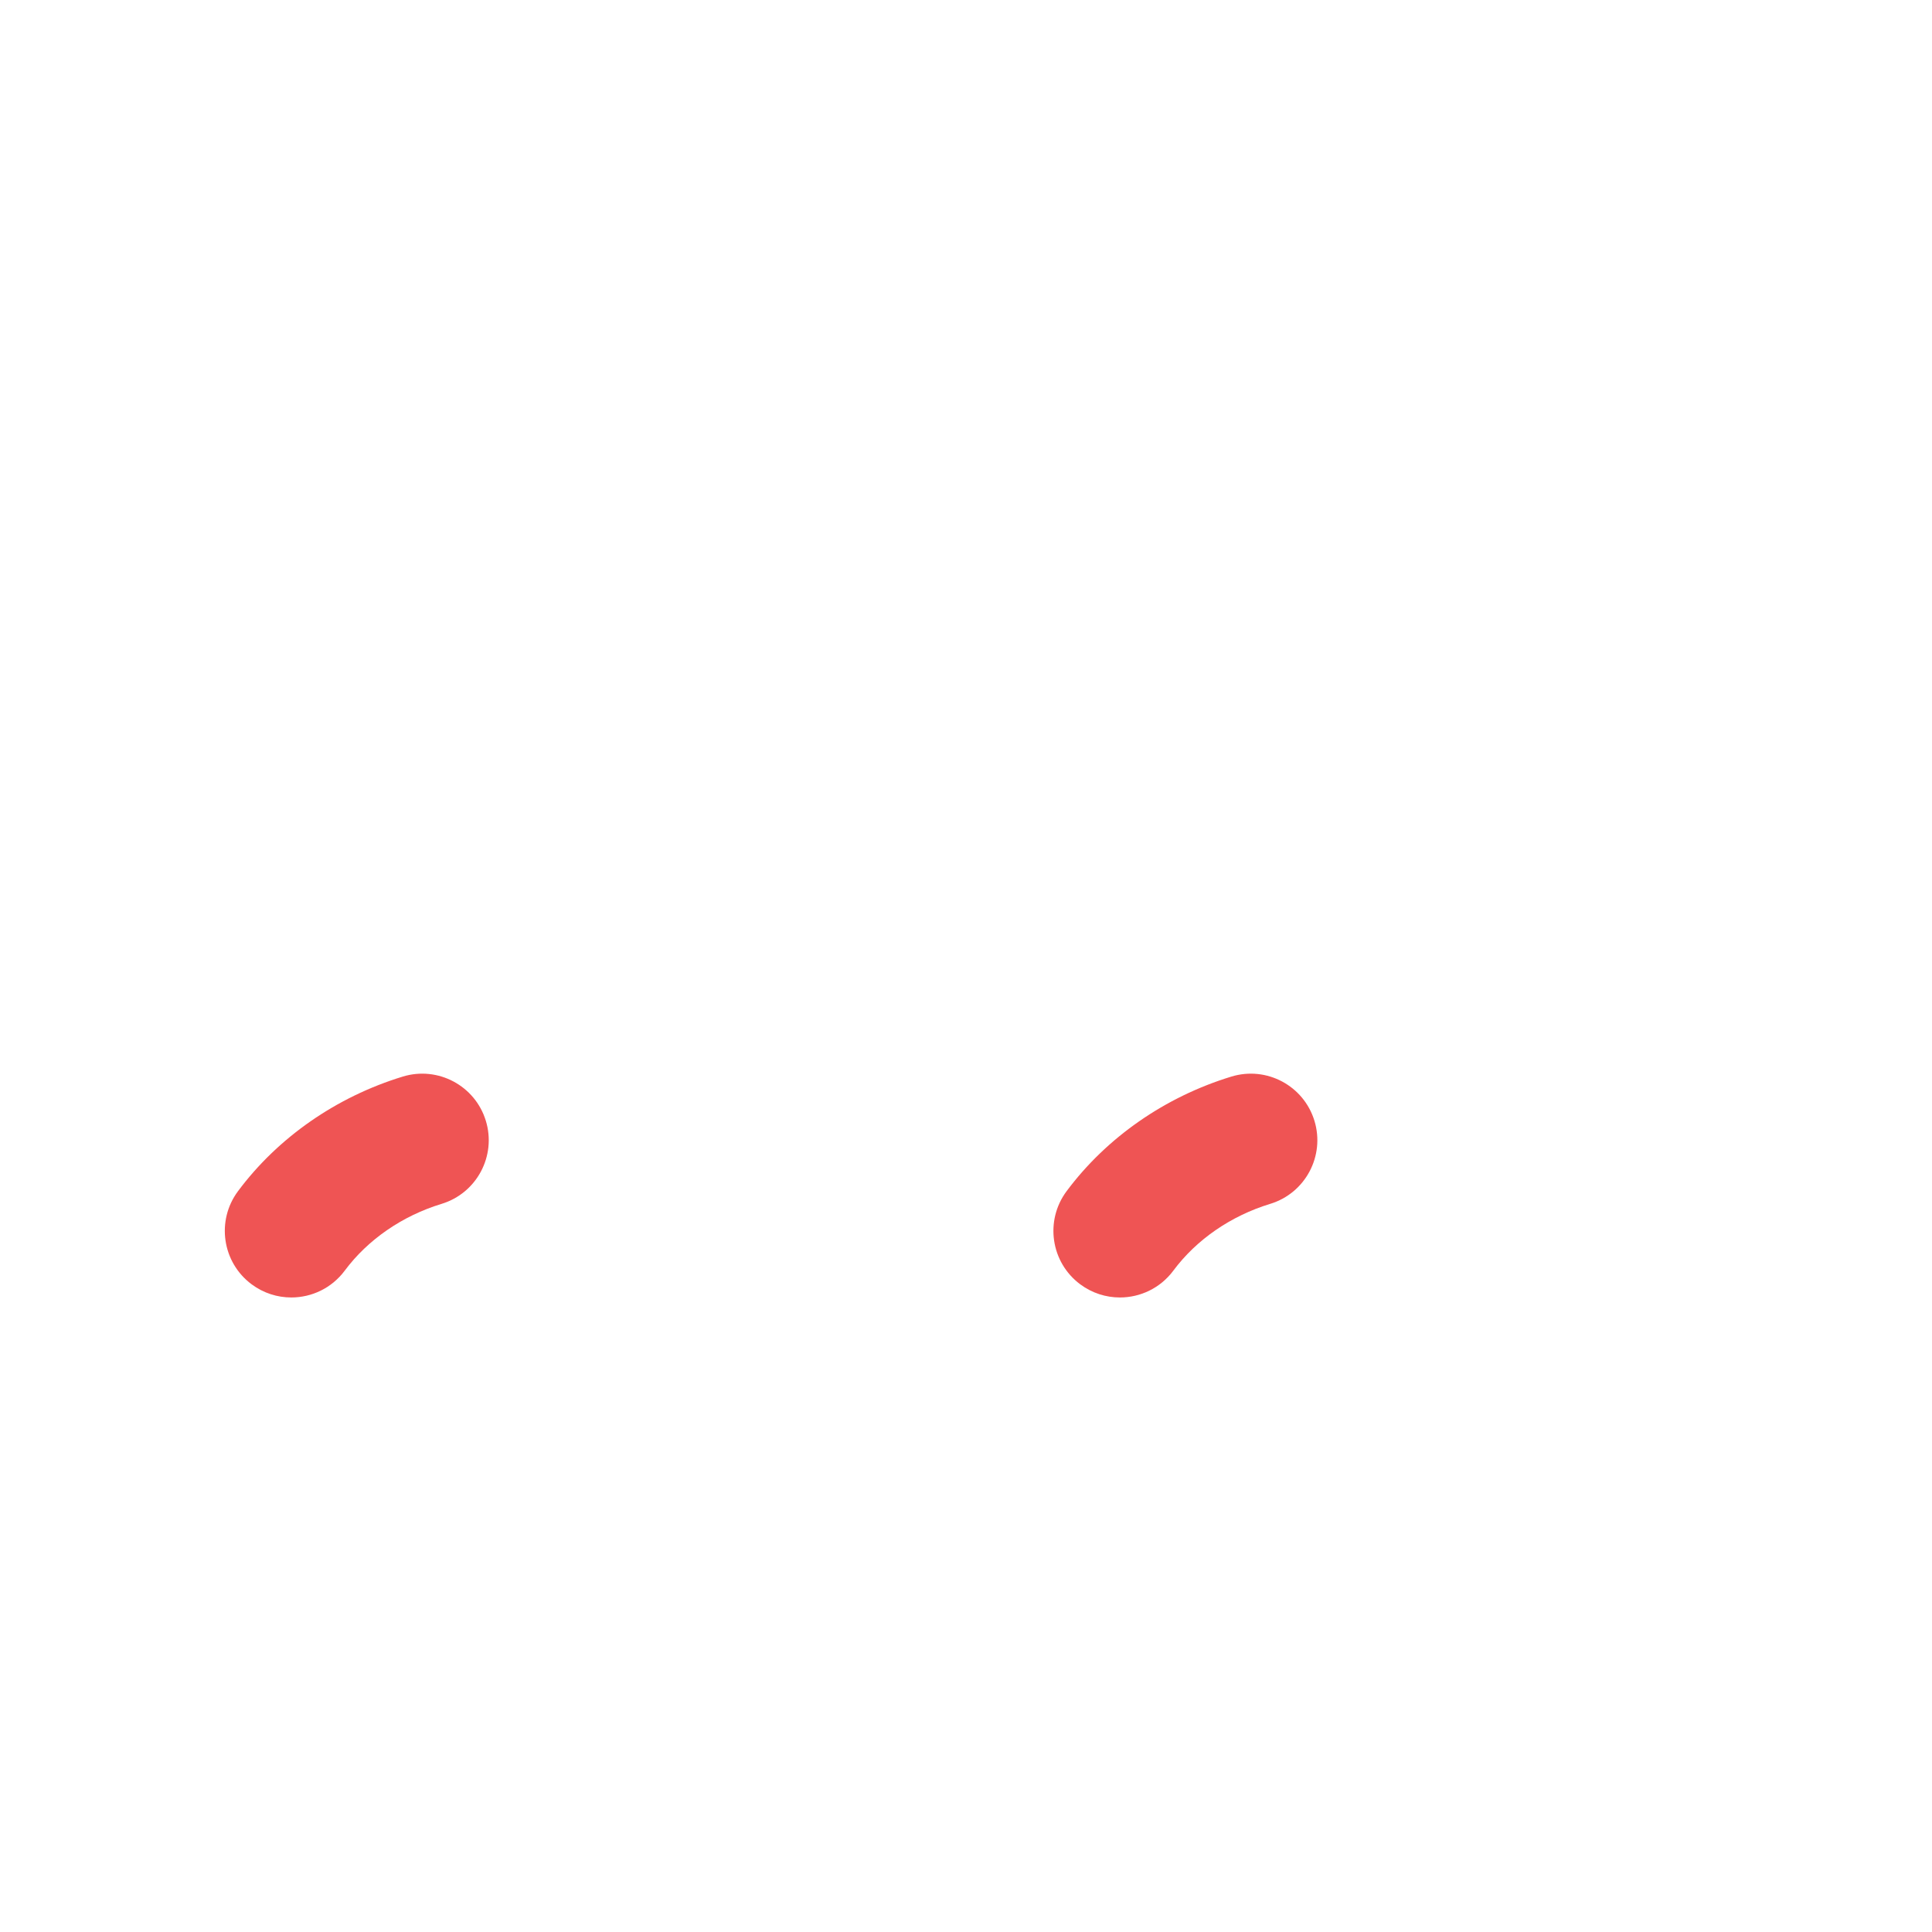
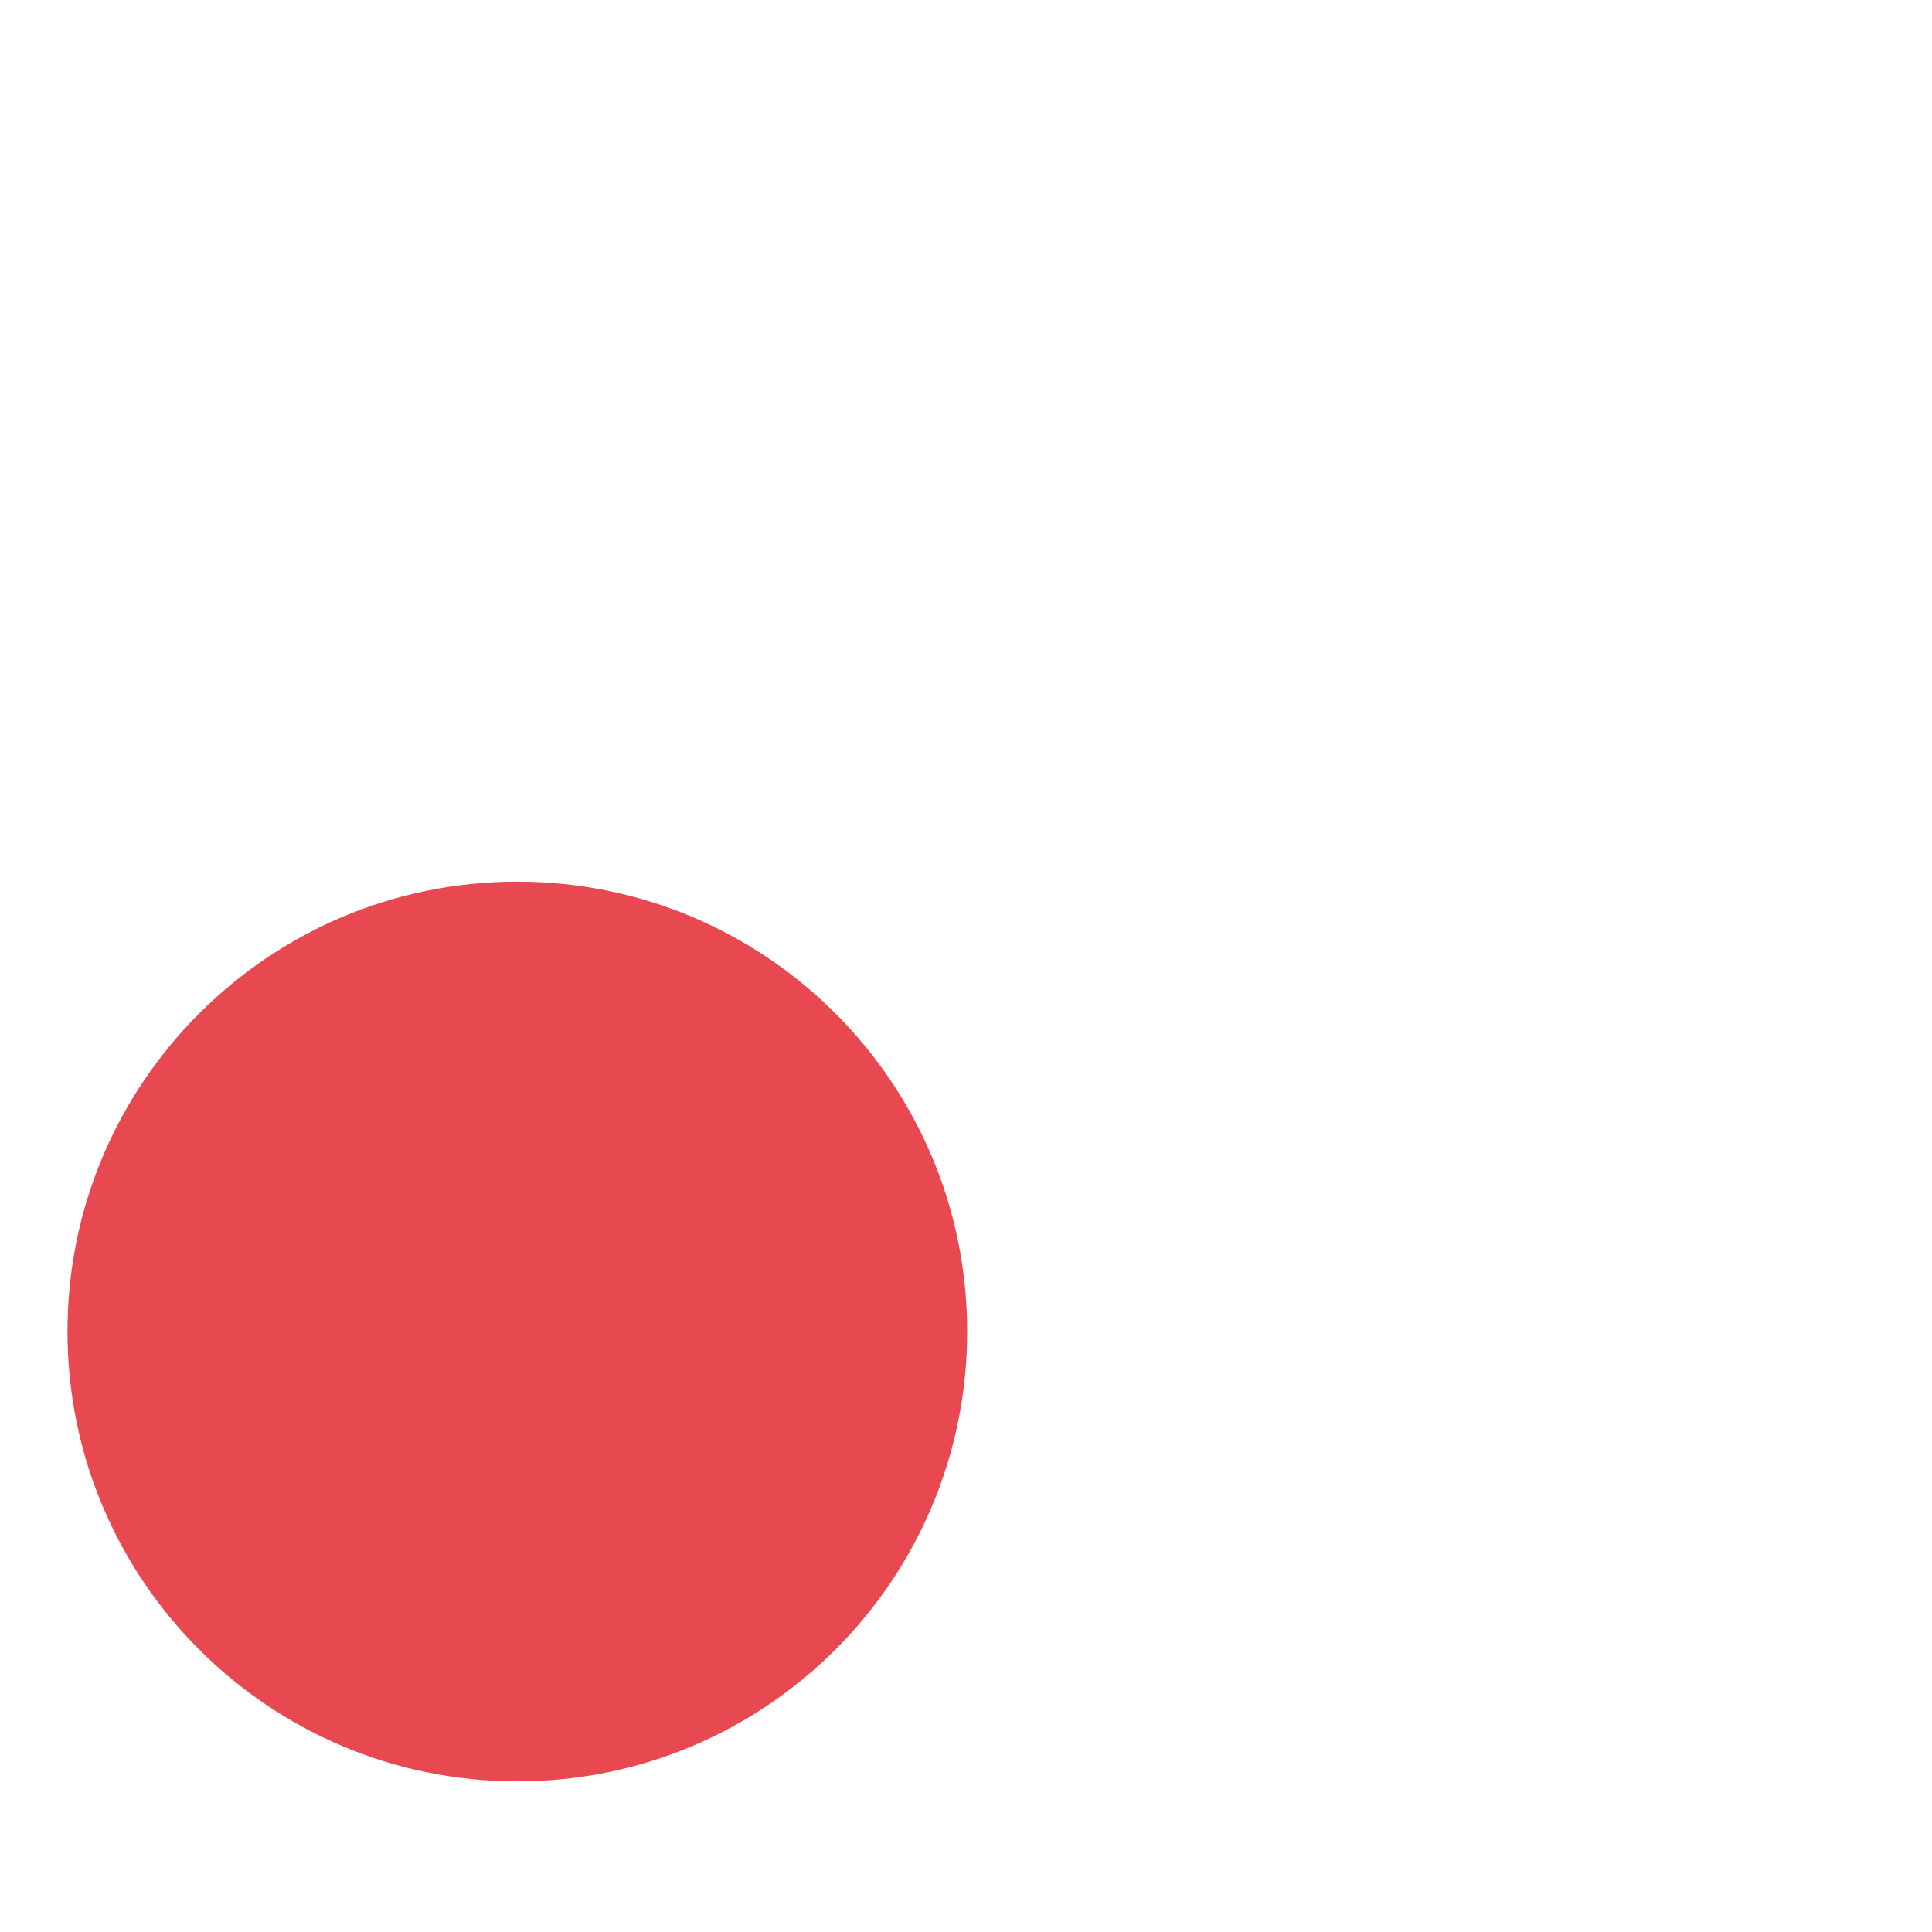
<svg xmlns="http://www.w3.org/2000/svg" version="1.1" x="0px" y="0px" viewBox="0 0 512 512" enable-background="new 0 0 512 512" xml:space="preserve">
  <g id="Layer_6">
-     <path fill="#EF5454" d="M296.785,343.844c-3.659,0-7.35-1.135-10.512-3.487c-7.812-5.812-9.434-16.857-3.62-24.671   c10.585-14.227,26.097-25.016,43.677-30.381c9.315-2.845,19.168,2.405,22.011,11.718c2.842,9.314-2.404,19.168-11.718,22.011   c-10.435,3.184-19.554,9.471-25.679,17.703C307.484,341.387,302.169,343.844,296.785,343.844z M91.357,336.736   c6.125-8.232,15.244-14.52,25.678-17.703c9.314-2.843,14.56-12.696,11.718-22.011c-2.843-9.312-12.699-14.562-22.01-11.718   c-17.581,5.365-33.093,16.154-43.678,30.381c-5.812,7.813-4.191,18.858,3.621,24.671c3.162,2.353,6.852,3.487,10.511,3.487   C82.581,343.844,87.897,341.387,91.357,336.736z" />
+     <circle fill="#E84951" cx="137.095" cy="352.864" r="119.216" />
  </g>
  <g id="Layer_1">
</g>
</svg>
